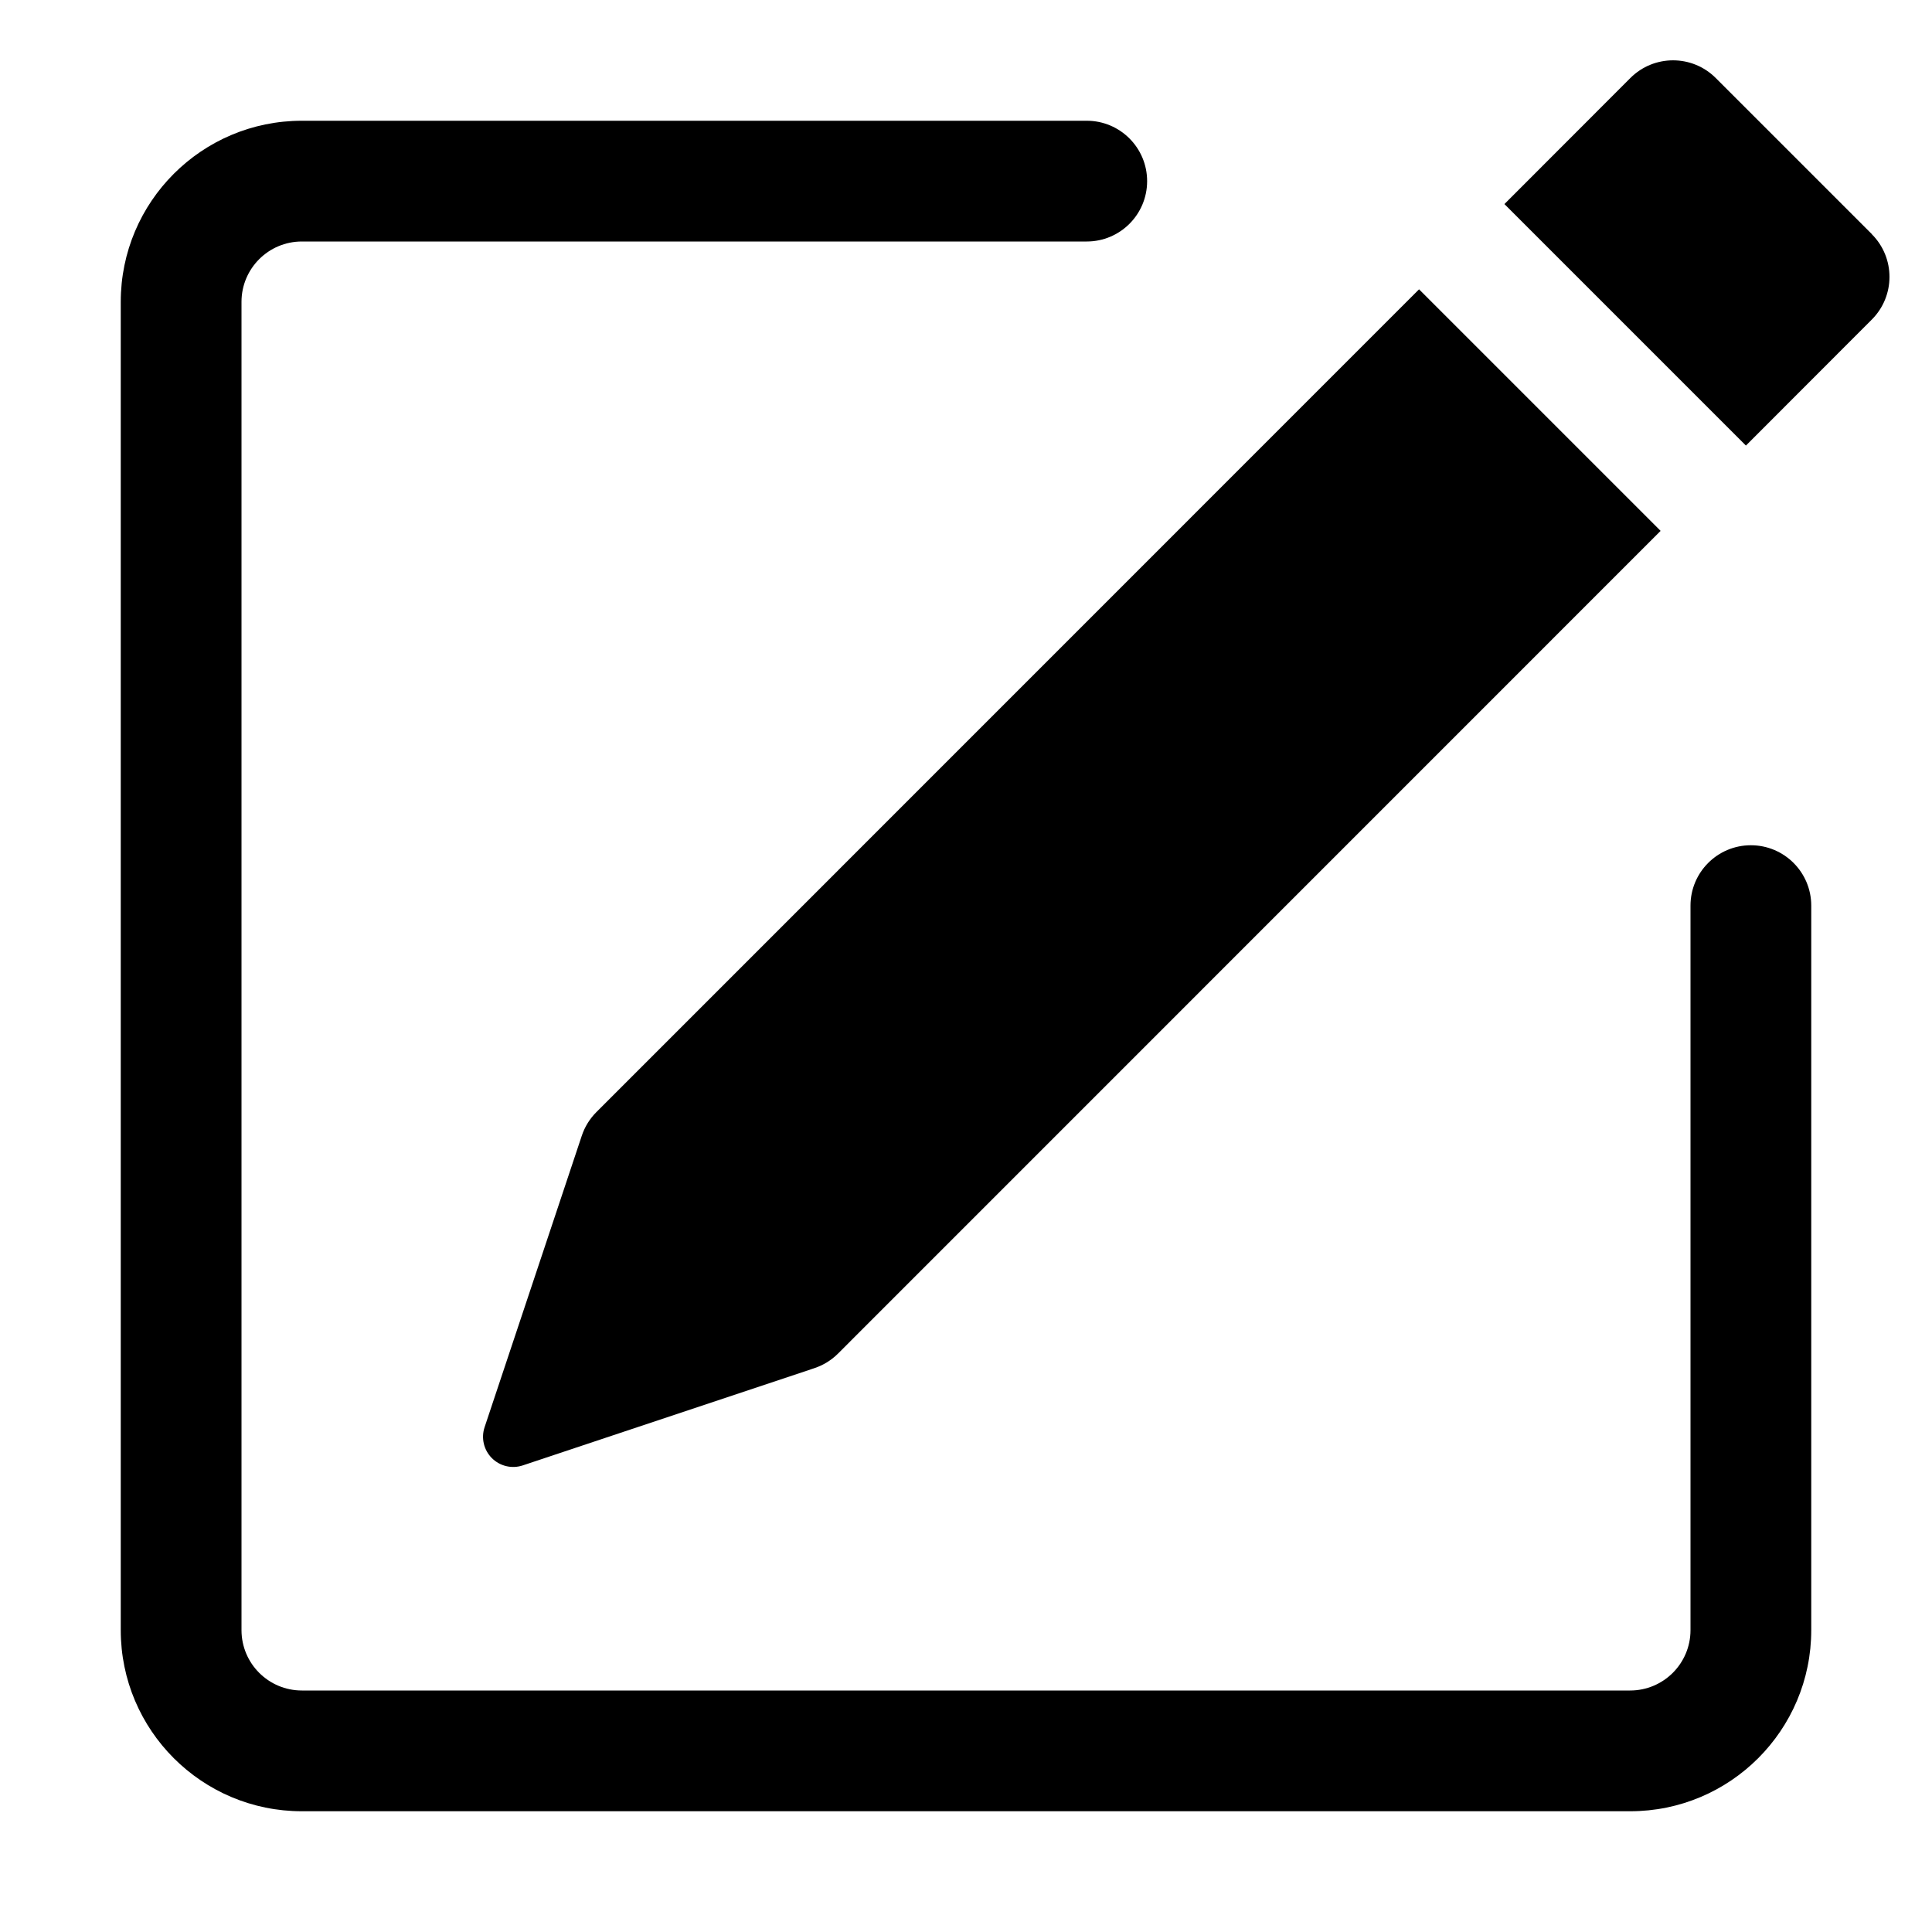
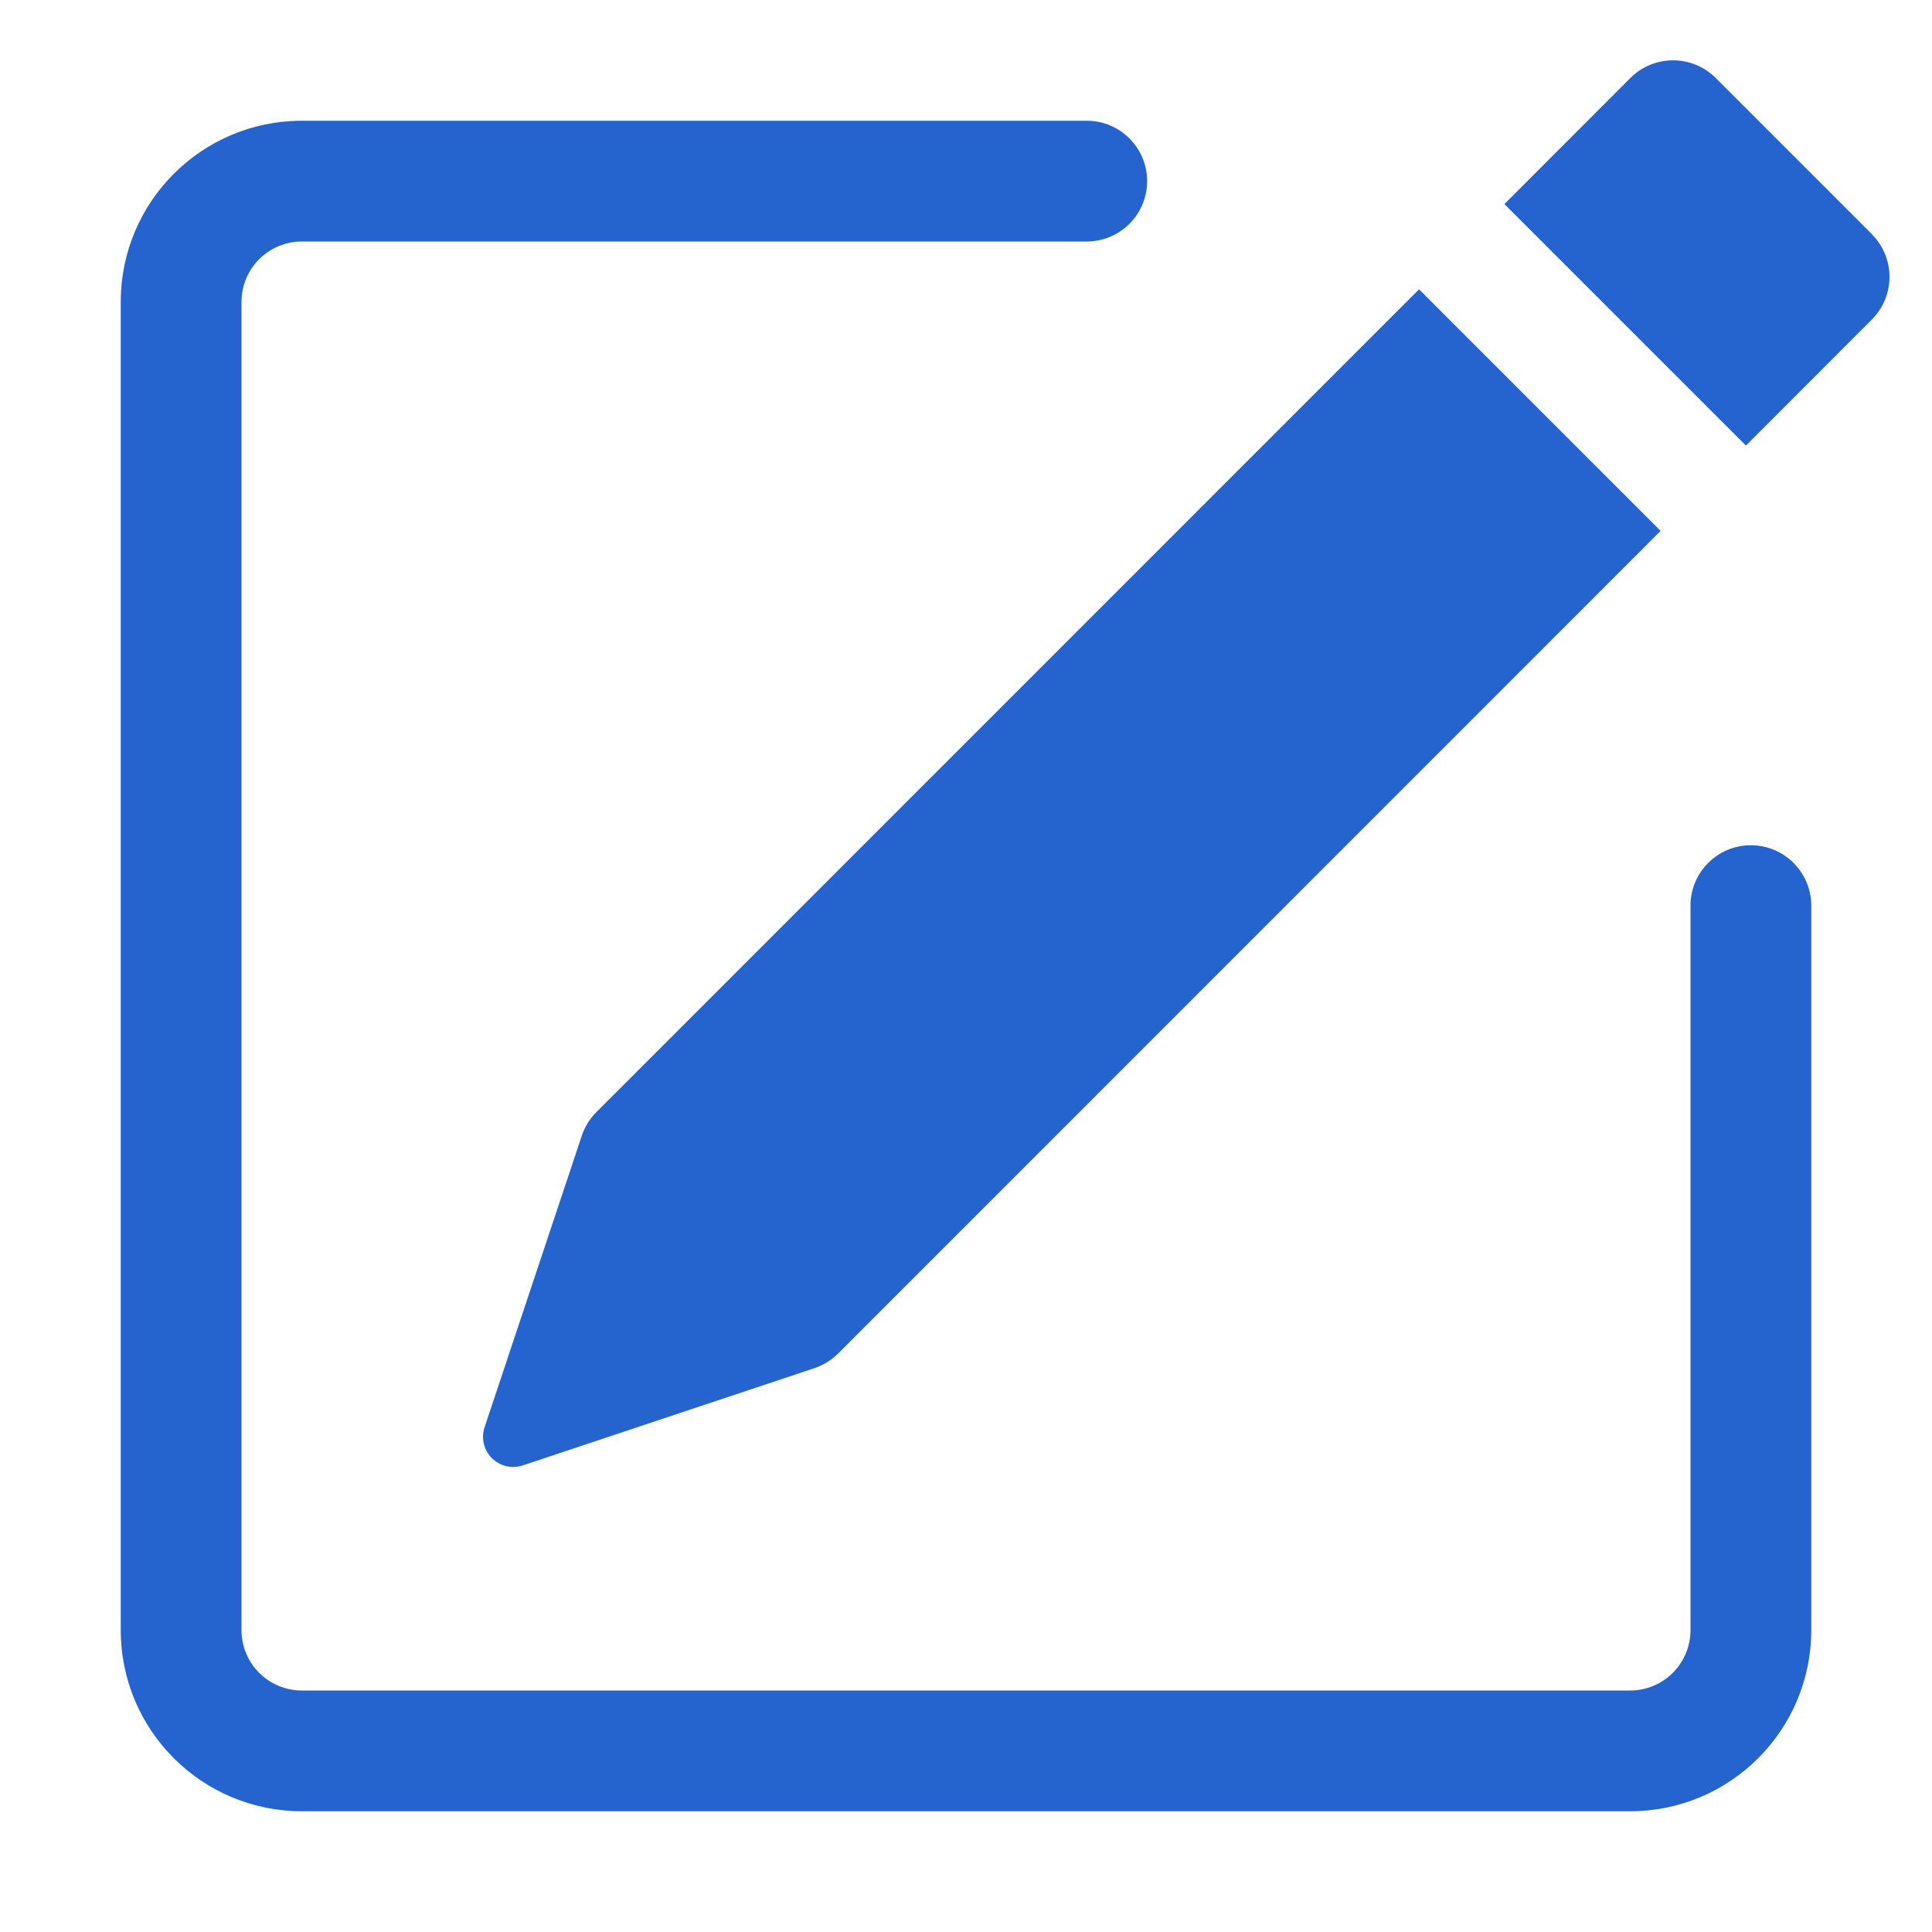
- <svg xmlns="http://www.w3.org/2000/svg" width="16" height="16" fill="currentColor" class="bi bi-pencil-square" viewBox="0 0 16 16">
+ <svg xmlns="http://www.w3.org/2000/svg" width="16" height="16" fill="#2563cf" class="bi bi-pencil-square" viewBox="0 0 16 16">
  <path d="M15.502 1.94a.5.5 0 0 1 0 .706L14.459 3.69l-2-2L13.502.646a.5.5 0 0 1 .707 0l1.293 1.293zm-1.75 2.456-2-2L4.939 9.21a.5.5 0 0 0-.121.196l-.805 2.414a.25.25 0 0 0 .316.316l2.414-.805a.5.5 0 0 0 .196-.12l6.813-6.814z" />
  <path fill-rule="evenodd" d="M1 13.5A1.5 1.5 0 0 0 2.5 15h11a1.5 1.5 0 0 0 1.5-1.5v-6a.5.5 0 0 0-1 0v6a.5.5 0 0 1-.5.5h-11a.5.5 0 0 1-.5-.5v-11a.5.5 0 0 1 .5-.5H9a.5.5 0 0 0 0-1H2.5A1.5 1.5 0 0 0 1 2.5v11z" />
</svg>
